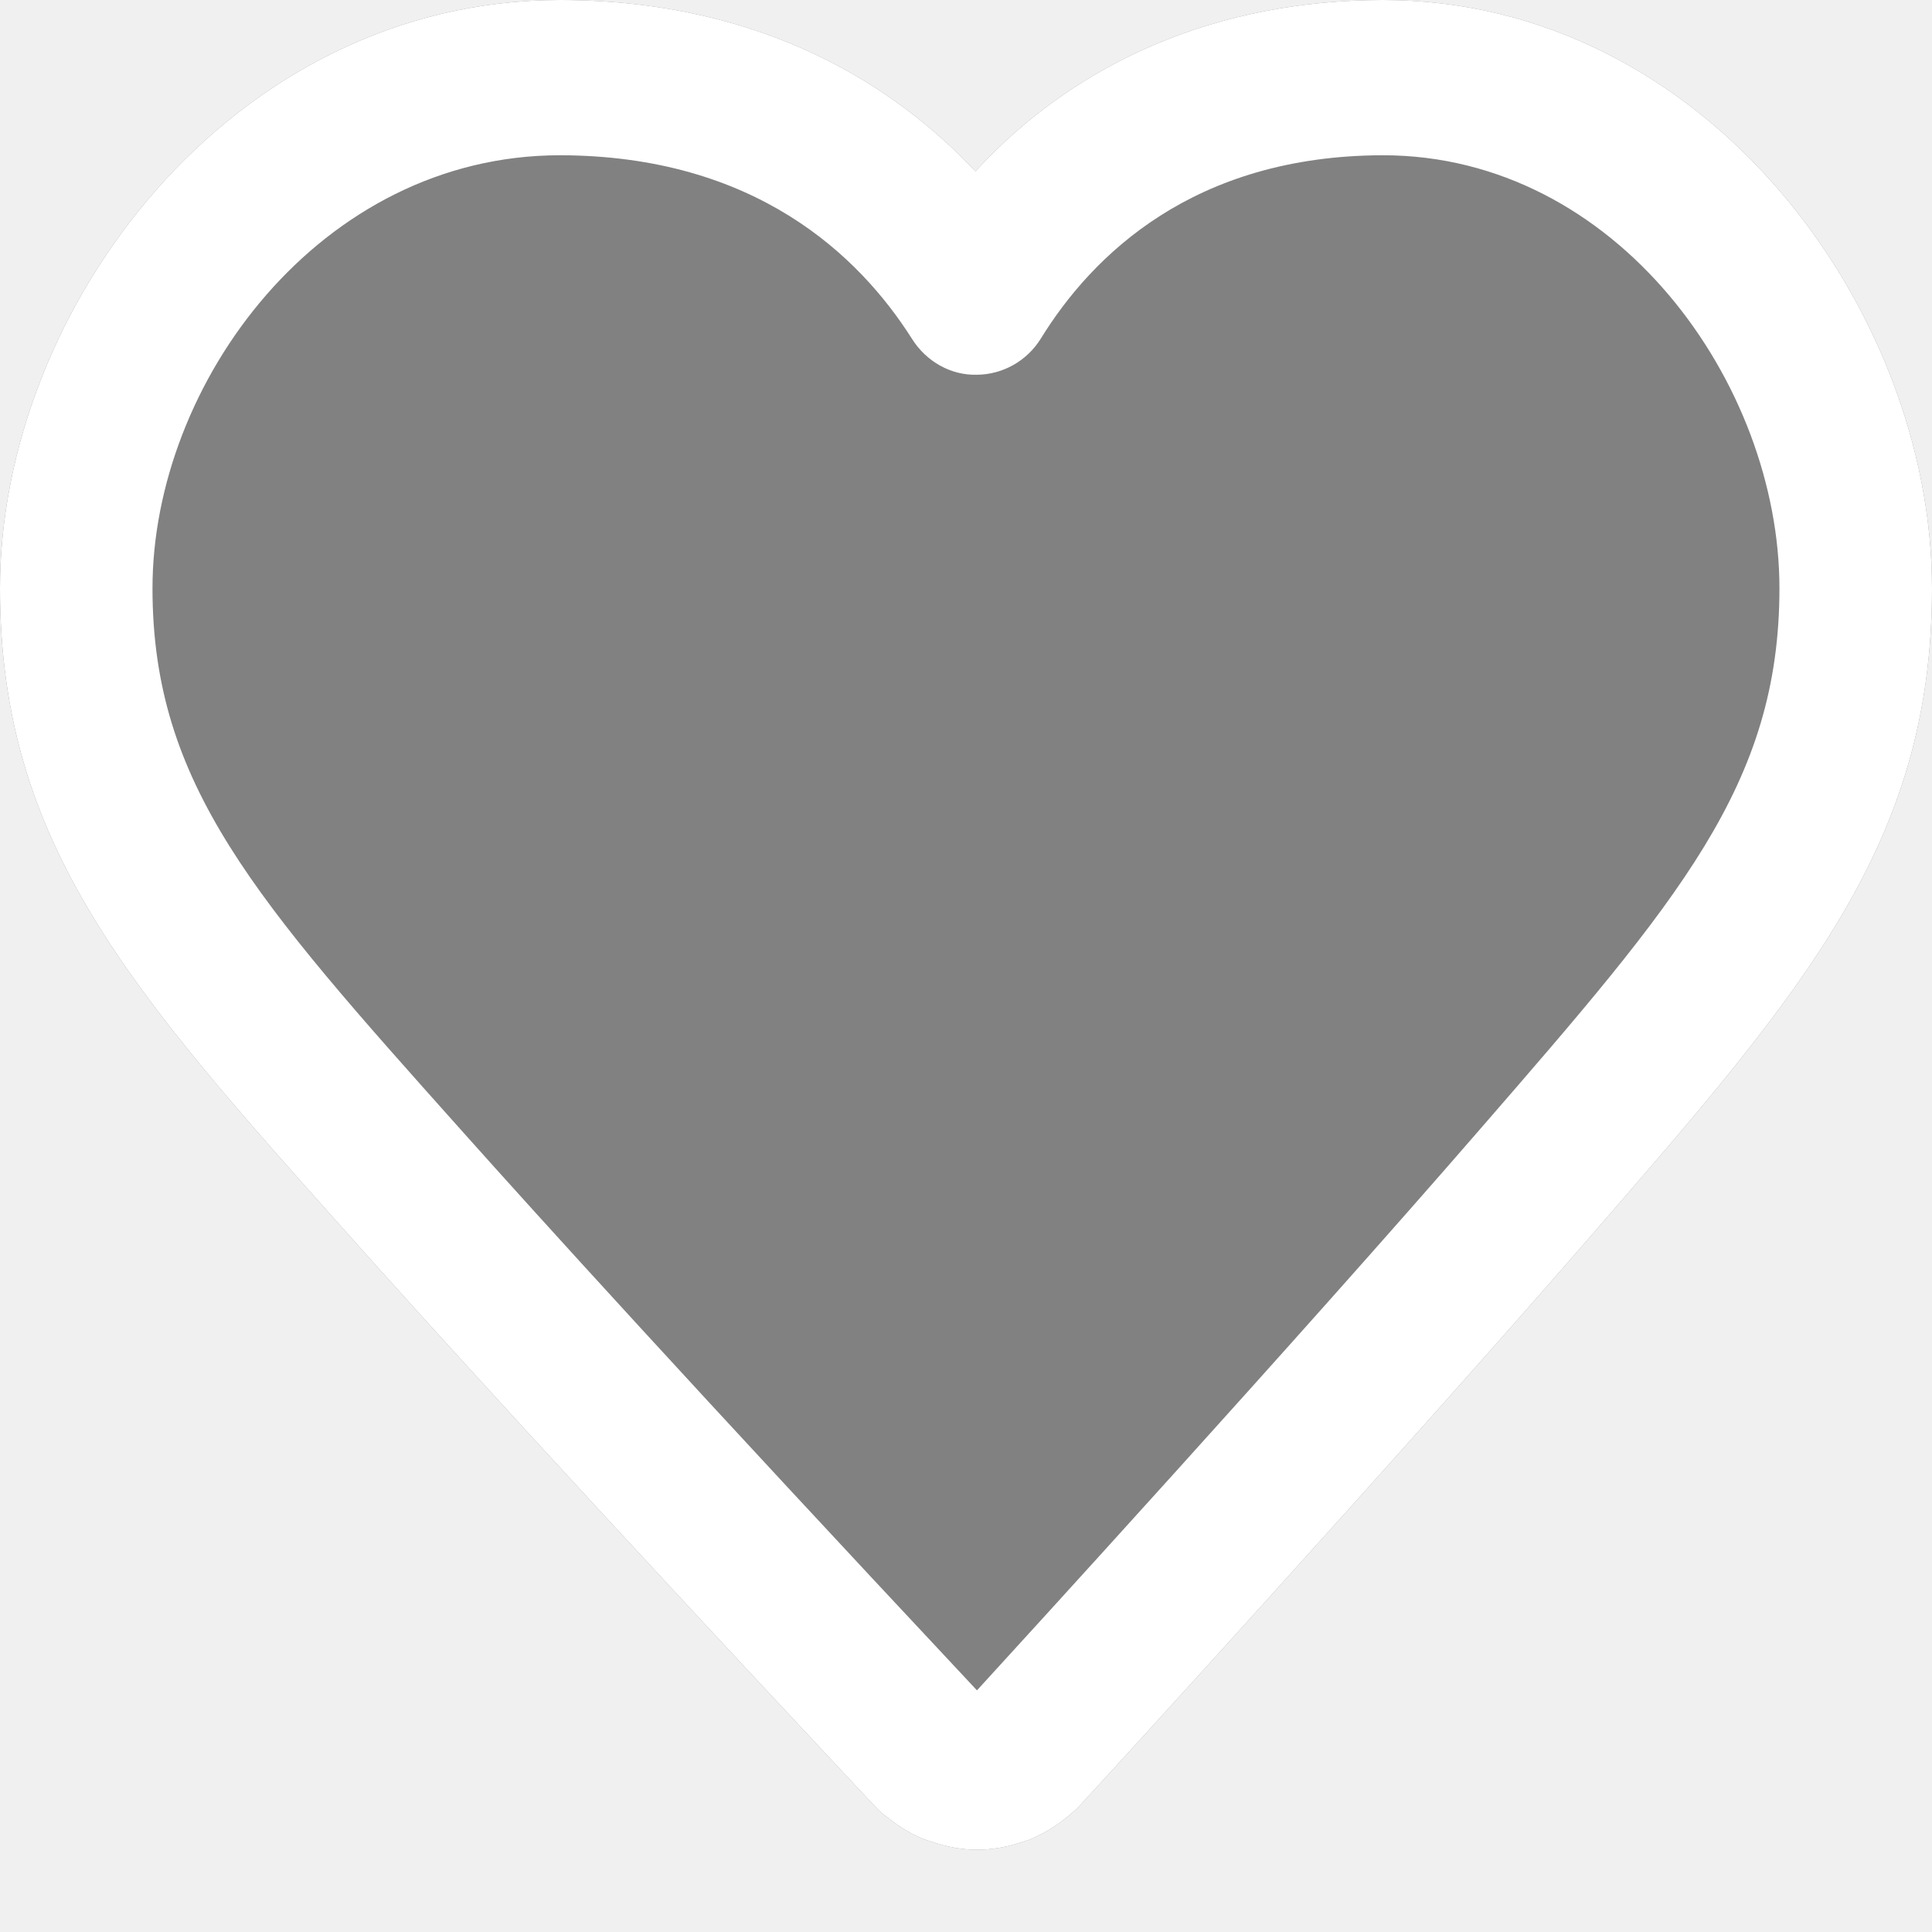
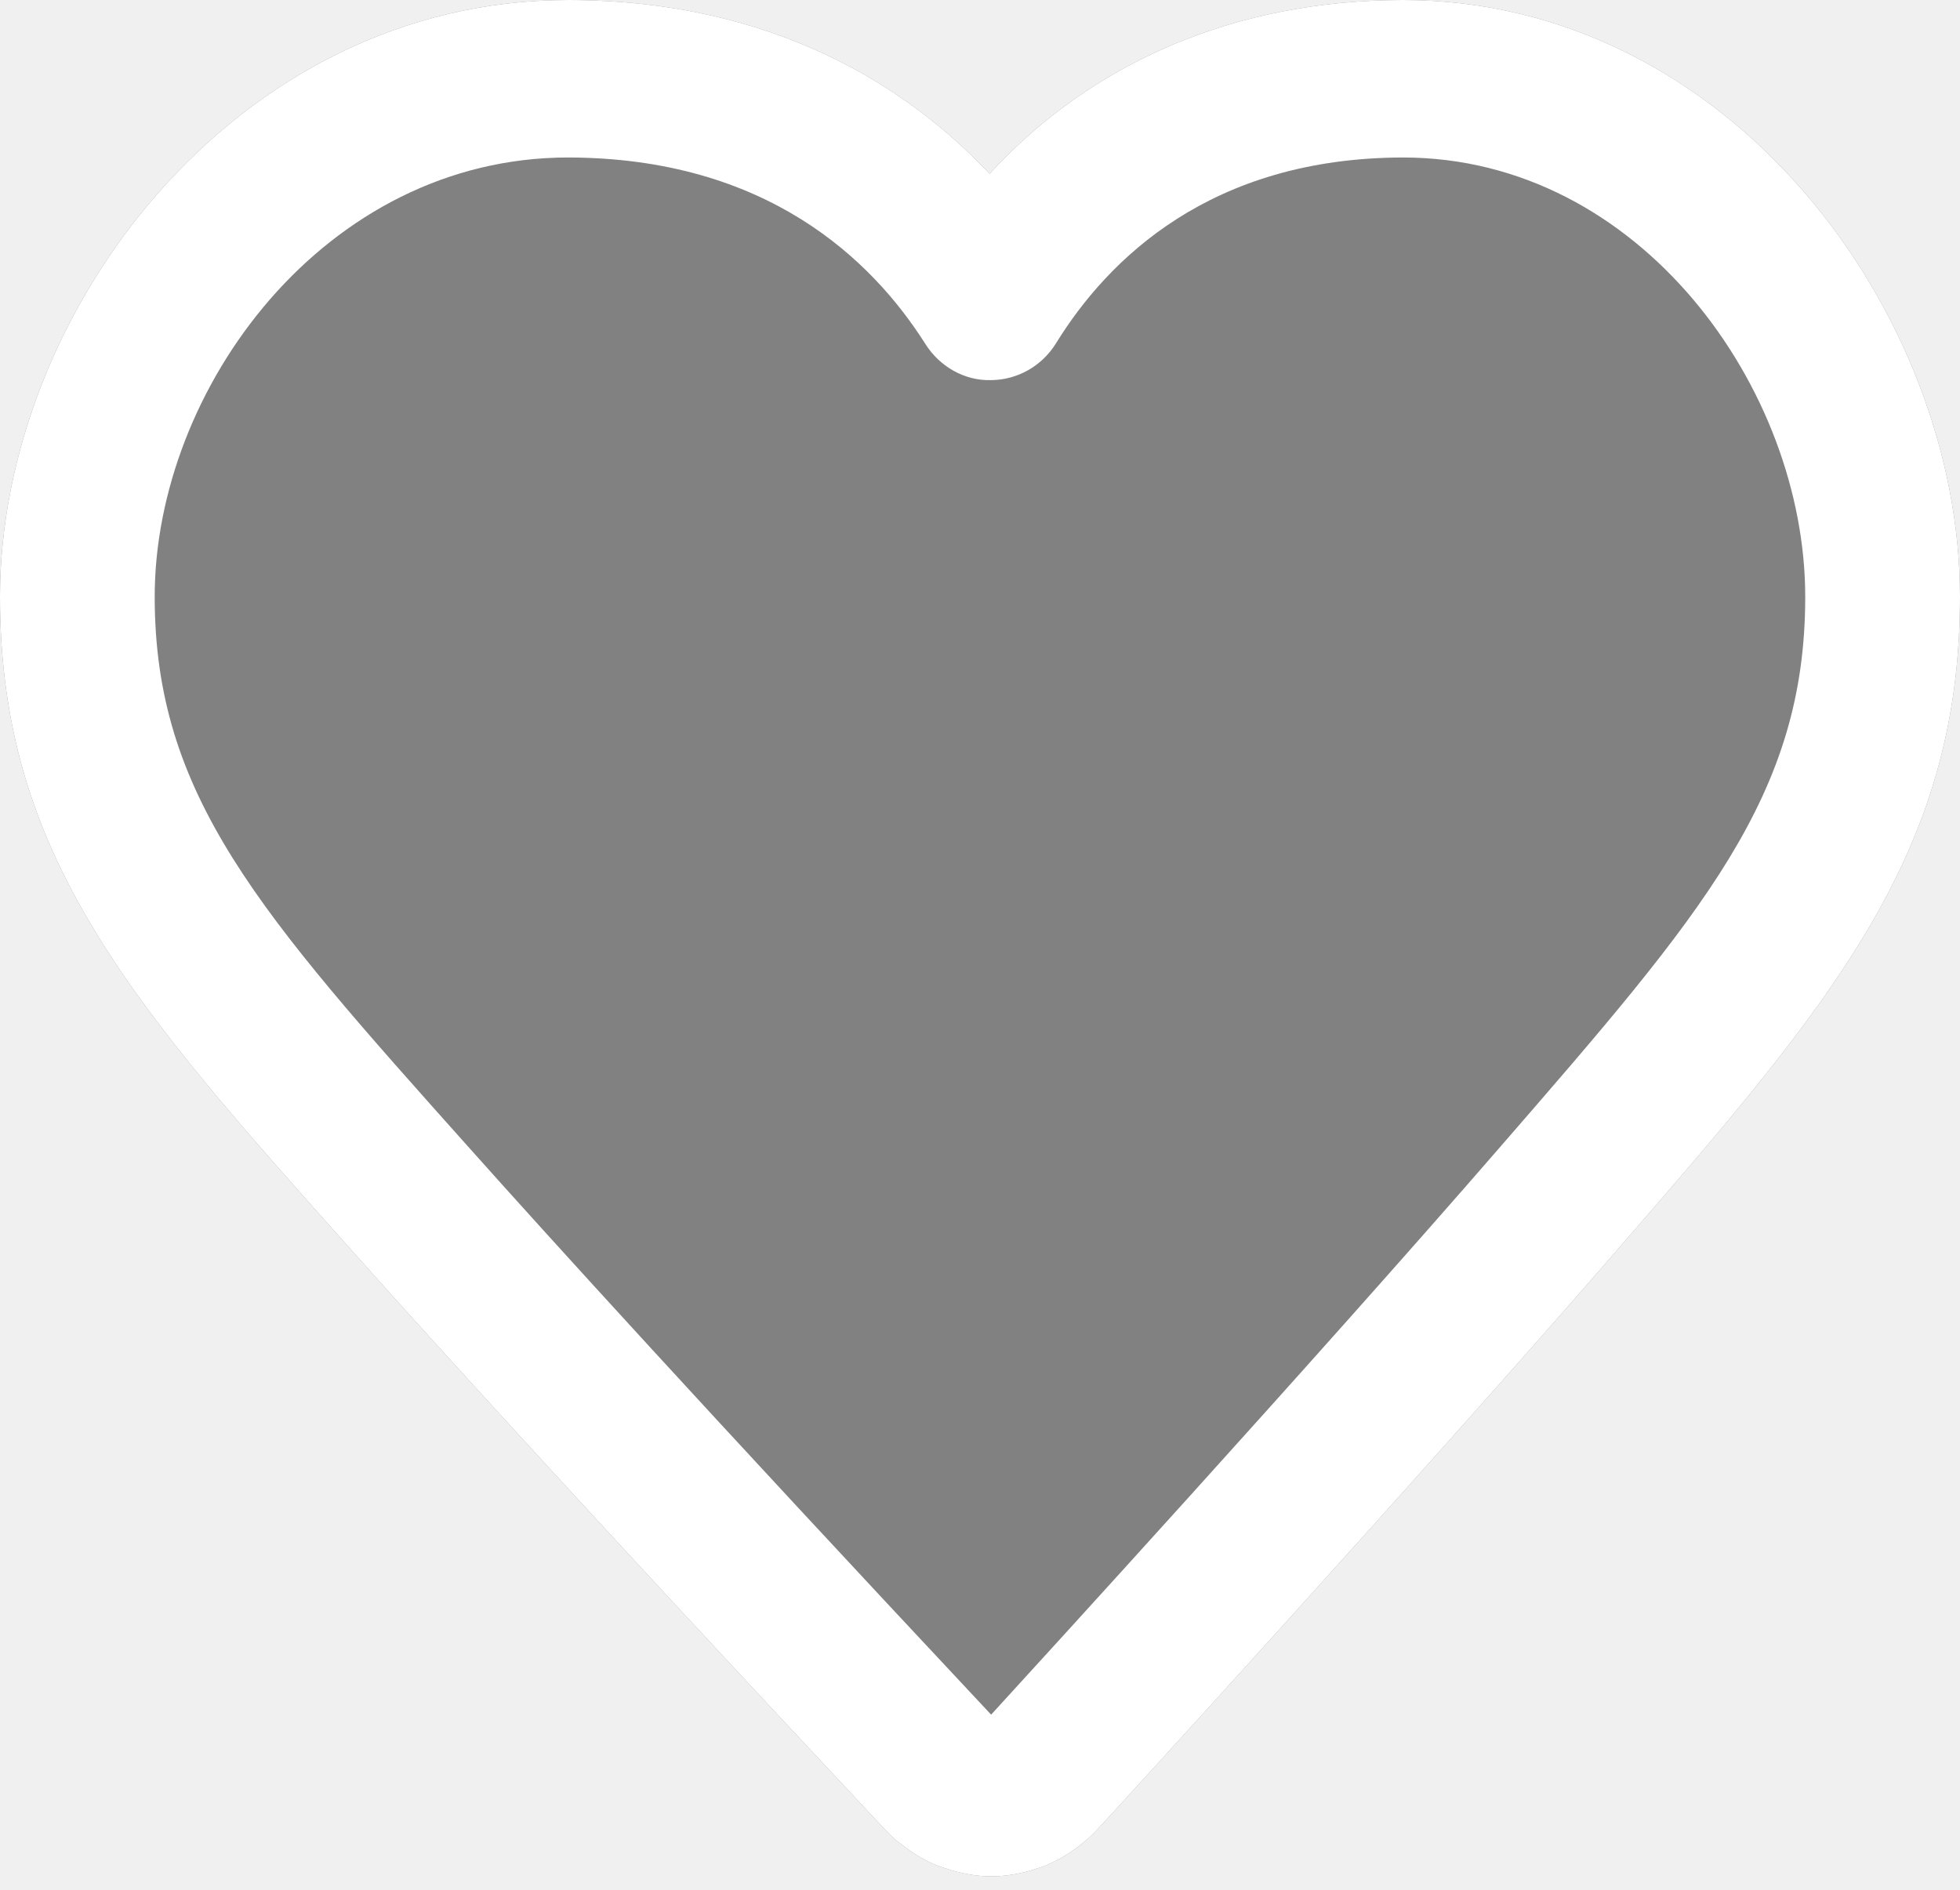
- <svg xmlns="http://www.w3.org/2000/svg" width="30px" height="30px" viewBox="0 0 28 28" version="1.1">
-   <g stroke="none" stroke-width="1" fill="none" fill-rule="evenodd">
-     <g transform="translate(-646, -493)">
-       <g transform="translate(646, 493)">
-         <path d="M14.161,26.808 C13.947,26.808 13.727,26.769 13.506,26.693 C13.471,26.683 13.437,26.672 13.404,26.658 L13.404,26.66 C13.217,26.587 13.043,26.484 12.883,26.354 C12.852,26.333 12.824,26.312 12.796,26.29 C12.757,26.256 12.719,26.22 12.684,26.182 C12.667,26.165 12.651,26.148 12.637,26.133 L12.459,25.943 C8.444,21.656 6.211,19.196 5.044,17.887 C1.899,14.368 -0,12.243 -0,8.526 C-0,4.493 3.335,0 8.12,0 C11.093,0.006 12.995,1.269 14.137,2.483 C15.612,0.876 17.658,0.005 20.037,0 L20.04,0 C24.731,0 28,4.493 28,8.526 C28,12.217 26.156,14.341 23.102,17.86 C20.345,21.039 15.758,26.056 15.658,26.158 L15.658,26.158 C15.653,26.163 15.648,26.168 15.642,26.174 C15.621,26.198 15.598,26.219 15.574,26.241 L15.574,26.241 C15.557,26.258 15.537,26.274 15.517,26.291 C15.356,26.431 15.173,26.549 14.972,26.639 C14.92,26.663 14.865,26.682 14.81,26.697 C14.591,26.77 14.373,26.808 14.161,26.808 L14.161,26.808 Z" id="Path" fill="#000000" opacity="0.463" />
-         <path d="M8.118,2.25 C4.637,2.25 2.21,5.558 2.21,8.526 C2.21,11.373 3.705,13.044 6.68,16.374 C7.84,17.674 10.06,20.121 14.059,24.391 C14.097,24.431 14.13,24.467 14.159,24.498 C14.736,23.867 18.785,19.439 21.437,16.38 C24.338,13.038 25.789,11.365 25.789,8.526 C25.789,5.558 23.429,2.251 20.042,2.25 C17.298,2.256 15.831,3.697 15.085,4.906 C14.884,5.231 14.533,5.429 14.155,5.431 C13.78,5.441 13.425,5.239 13.22,4.915 C12.453,3.703 10.945,2.256 8.118,2.25 L8.118,2.25 Z M14.846,25.392 L14.853,25.392 L14.846,25.392 Z M13.496,25.419 L13.504,25.419 L13.496,25.419 Z M14.161,26.808 C13.947,26.808 13.727,26.769 13.506,26.693 C13.471,26.683 13.437,26.672 13.404,26.658 L13.404,26.66 C13.217,26.587 13.043,26.484 12.883,26.354 C12.852,26.333 12.824,26.312 12.796,26.29 C12.757,26.256 12.719,26.22 12.684,26.182 C12.667,26.165 12.651,26.148 12.637,26.133 L12.459,25.943 C8.444,21.656 6.211,19.196 5.044,17.887 C1.899,14.368 -0,12.243 -0,8.526 C-0,4.493 3.335,0 8.12,0 C11.093,0.006 12.995,1.269 14.137,2.483 C15.612,0.876 17.658,0.005 20.037,0 L20.04,0 C24.731,0 28,4.493 28,8.526 C28,12.217 26.156,14.341 23.102,17.86 C20.345,21.039 15.758,26.056 15.658,26.158 L15.658,26.158 C15.653,26.163 15.648,26.168 15.642,26.174 C15.621,26.198 15.598,26.219 15.574,26.241 L15.574,26.241 C15.557,26.258 15.537,26.274 15.517,26.291 C15.356,26.431 15.173,26.549 14.972,26.639 C14.92,26.663 14.865,26.682 14.81,26.697 C14.591,26.77 14.373,26.808 14.161,26.808 L14.161,26.808 Z" id="Fill-1" fill="#FFFFFF" />
+ <svg xmlns="http://www.w3.org/2000/svg" width="28px" height="27px" viewBox="0 0 28 27" version="1.1">
+   <defs />
+   <g id="Brand-sketches" stroke="none" stroke-width="1" fill="none" fill-rule="evenodd">
+     <g id="Brand-user---Find-influencer-Copy" transform="translate(-646, -493)">
+       <g id="hearth-new" transform="translate(646, 493)">
+         <g id="Page-1">
+           <path d="M14.161,26.808 C13.947,26.808 13.727,26.769 13.506,26.693 C13.471,26.683 13.437,26.672 13.404,26.658 L13.404,26.66 C13.217,26.587 13.043,26.484 12.883,26.354 C12.852,26.333 12.824,26.312 12.796,26.29 C12.757,26.256 12.719,26.22 12.684,26.182 C12.667,26.165 12.651,26.148 12.637,26.133 L12.459,25.943 C8.444,21.656 6.211,19.196 5.044,17.887 C1.899,14.368 -0,12.243 -0,8.526 C-0,4.493 3.335,0 8.12,0 C11.093,0.006 12.995,1.269 14.137,2.483 C15.612,0.876 17.658,0.005 20.037,0 L20.04,0 C24.731,0 28,4.493 28,8.526 C28,12.217 26.156,14.341 23.102,17.86 C20.345,21.039 15.758,26.056 15.658,26.158 L15.658,26.158 C15.653,26.163 15.648,26.168 15.642,26.174 C15.621,26.198 15.598,26.219 15.574,26.241 L15.574,26.241 C15.557,26.258 15.537,26.274 15.517,26.291 C15.356,26.431 15.173,26.549 14.972,26.639 C14.92,26.663 14.865,26.682 14.81,26.697 C14.591,26.77 14.373,26.808 14.161,26.808 L14.161,26.808 Z" id="Path" fill="#000000" opacity="0.463" />
+           <path d="M8.118,2.25 C4.637,2.25 2.21,5.558 2.21,8.526 C2.21,11.373 3.705,13.044 6.68,16.374 C7.84,17.674 10.06,20.121 14.059,24.391 C14.097,24.431 14.13,24.467 14.159,24.498 C14.736,23.867 18.785,19.439 21.437,16.38 C24.338,13.038 25.789,11.365 25.789,8.526 C25.789,5.558 23.429,2.251 20.042,2.25 C17.298,2.256 15.831,3.697 15.085,4.906 C14.884,5.231 14.533,5.429 14.155,5.431 C13.78,5.441 13.425,5.239 13.22,4.915 C12.453,3.703 10.945,2.256 8.118,2.25 L8.118,2.25 Z M14.846,25.392 L14.853,25.392 L14.846,25.392 Z M13.496,25.419 L13.504,25.419 L13.496,25.419 Z M14.161,26.808 C13.947,26.808 13.727,26.769 13.506,26.693 C13.471,26.683 13.437,26.672 13.404,26.658 L13.404,26.66 C13.217,26.587 13.043,26.484 12.883,26.354 C12.852,26.333 12.824,26.312 12.796,26.29 C12.757,26.256 12.719,26.22 12.684,26.182 C12.667,26.165 12.651,26.148 12.637,26.133 L12.459,25.943 C8.444,21.656 6.211,19.196 5.044,17.887 C1.899,14.368 -0,12.243 -0,8.526 C-0,4.493 3.335,0 8.12,0 C11.093,0.006 12.995,1.269 14.137,2.483 C15.612,0.876 17.658,0.005 20.037,0 L20.04,0 C24.731,0 28,4.493 28,8.526 C28,12.217 26.156,14.341 23.102,17.86 C20.345,21.039 15.758,26.056 15.658,26.158 L15.658,26.158 C15.653,26.163 15.648,26.168 15.642,26.174 C15.621,26.198 15.598,26.219 15.574,26.241 L15.574,26.241 C15.557,26.258 15.537,26.274 15.517,26.291 C15.356,26.431 15.173,26.549 14.972,26.639 C14.92,26.663 14.865,26.682 14.81,26.697 C14.591,26.77 14.373,26.808 14.161,26.808 L14.161,26.808 Z" id="Fill-1" fill="#FFFFFF" />
+         </g>
      </g>
    </g>
  </g>
</svg>
